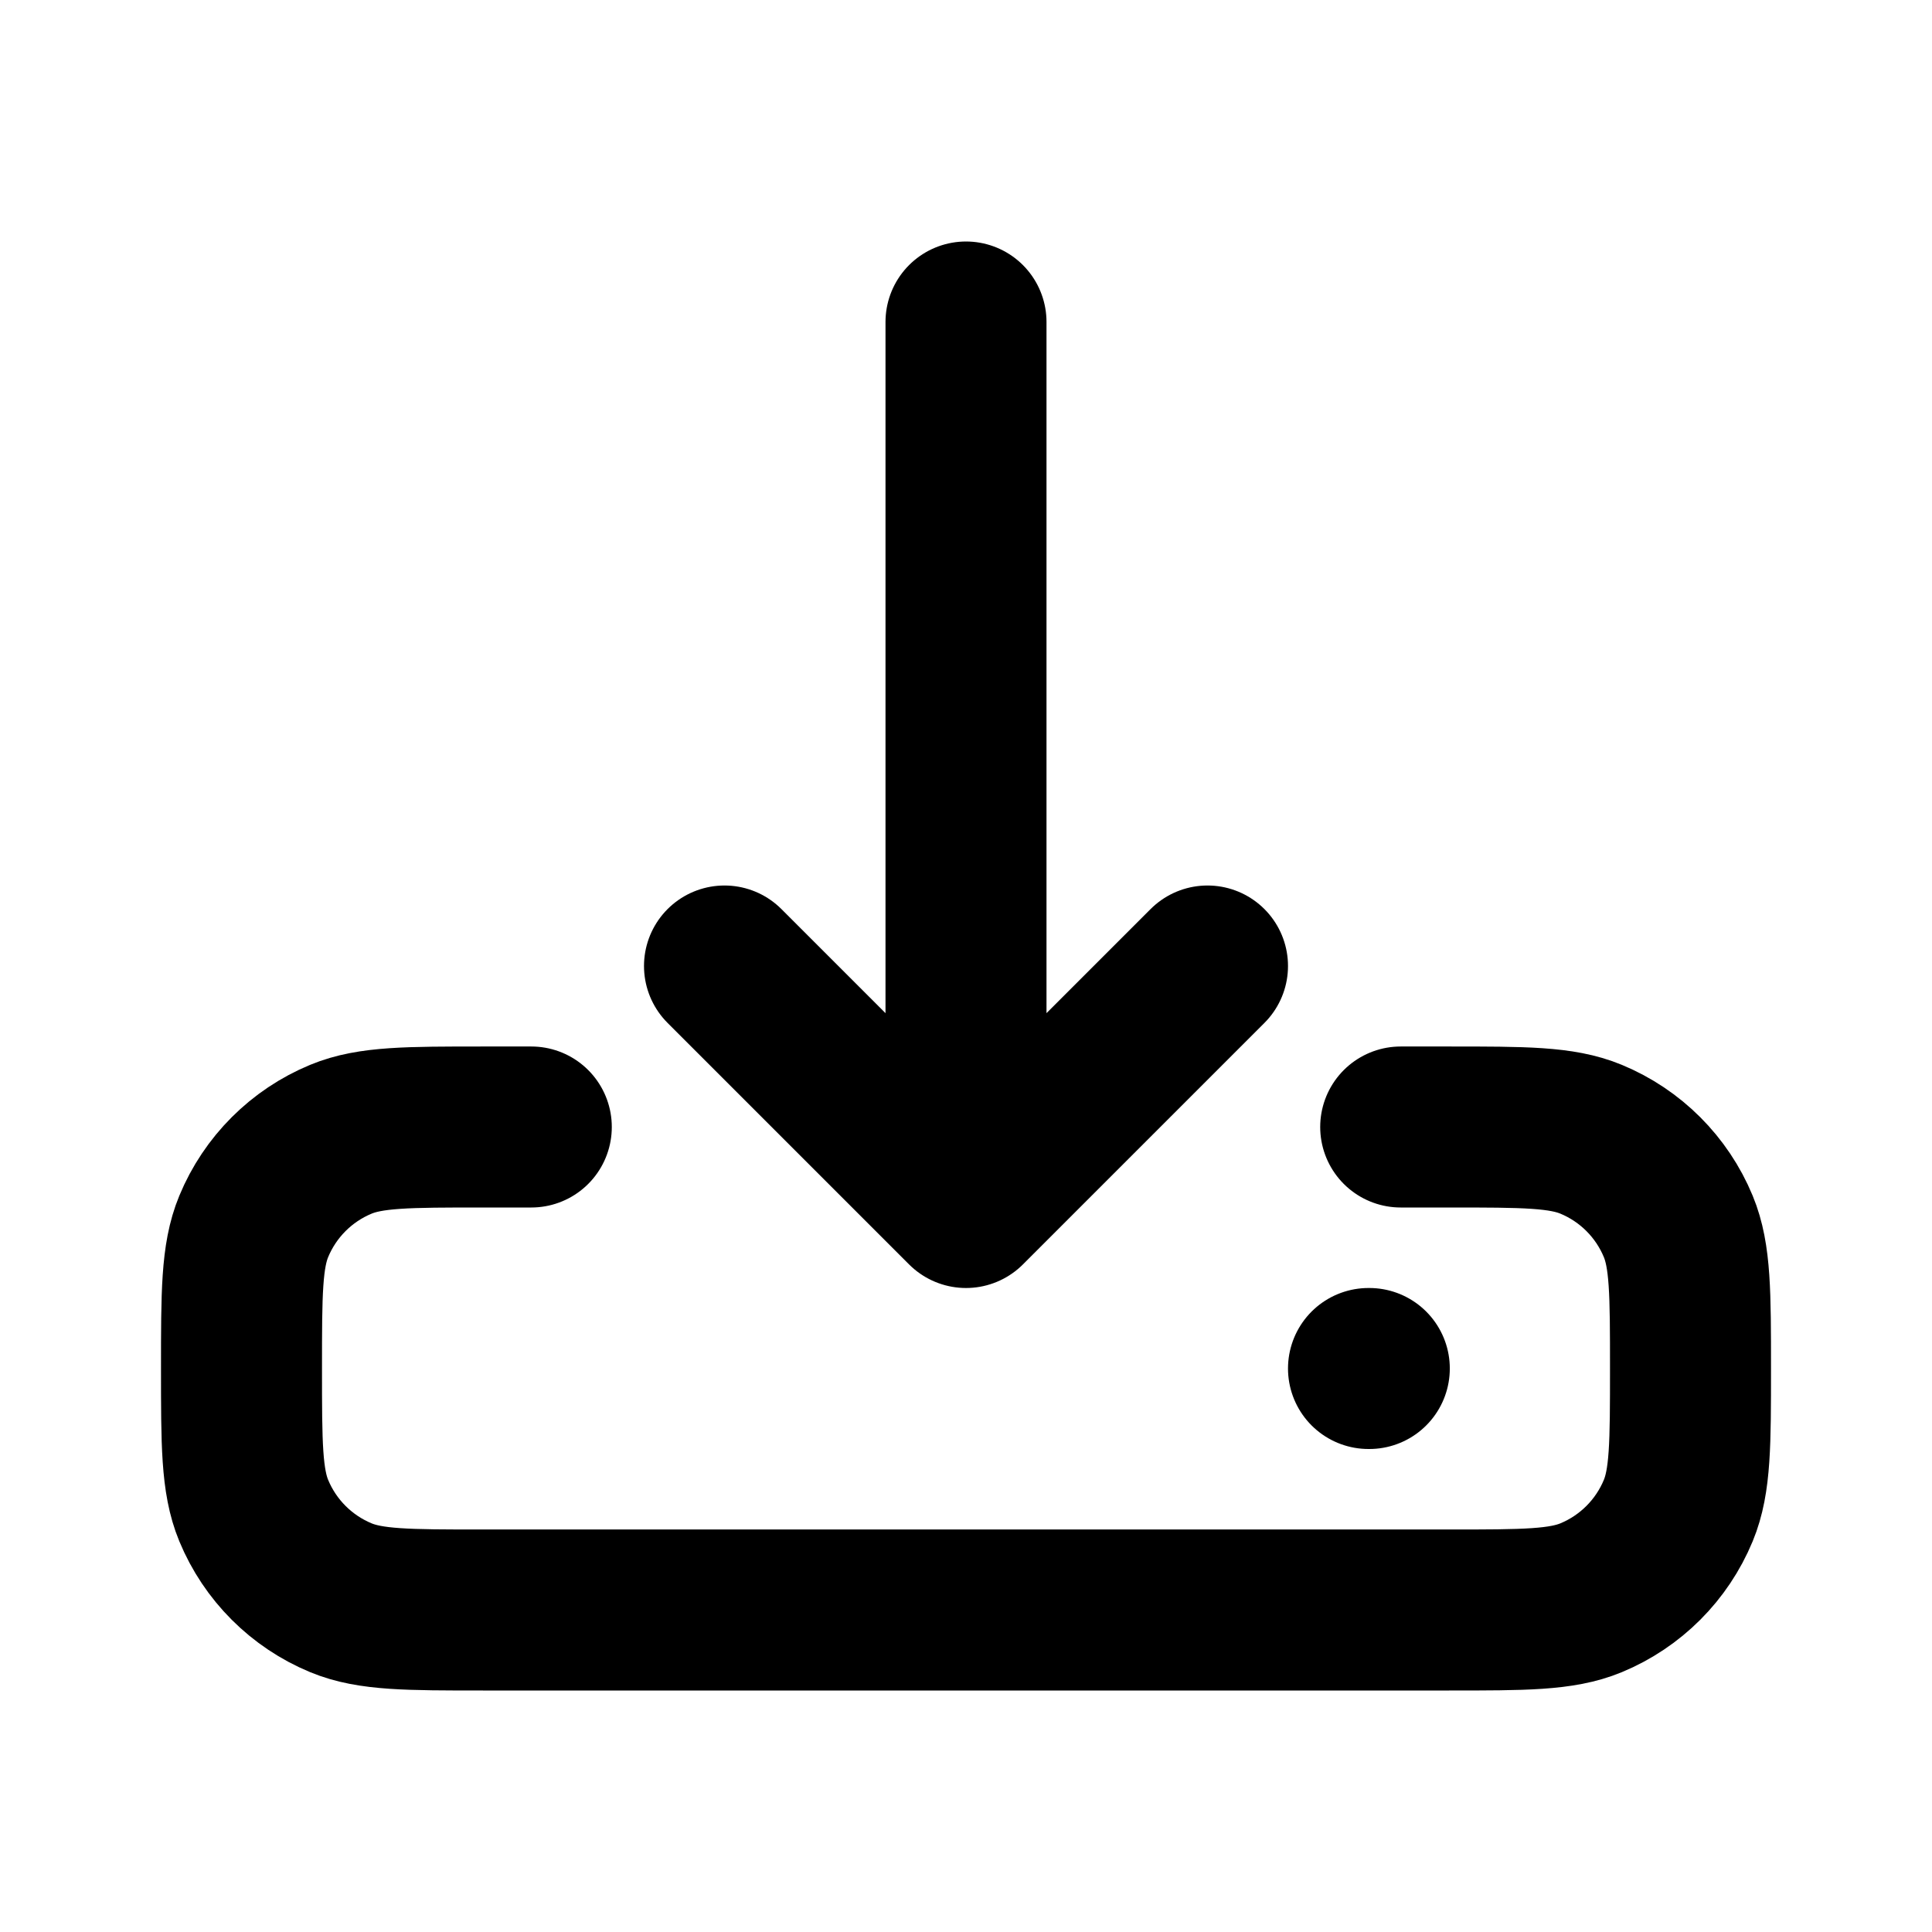
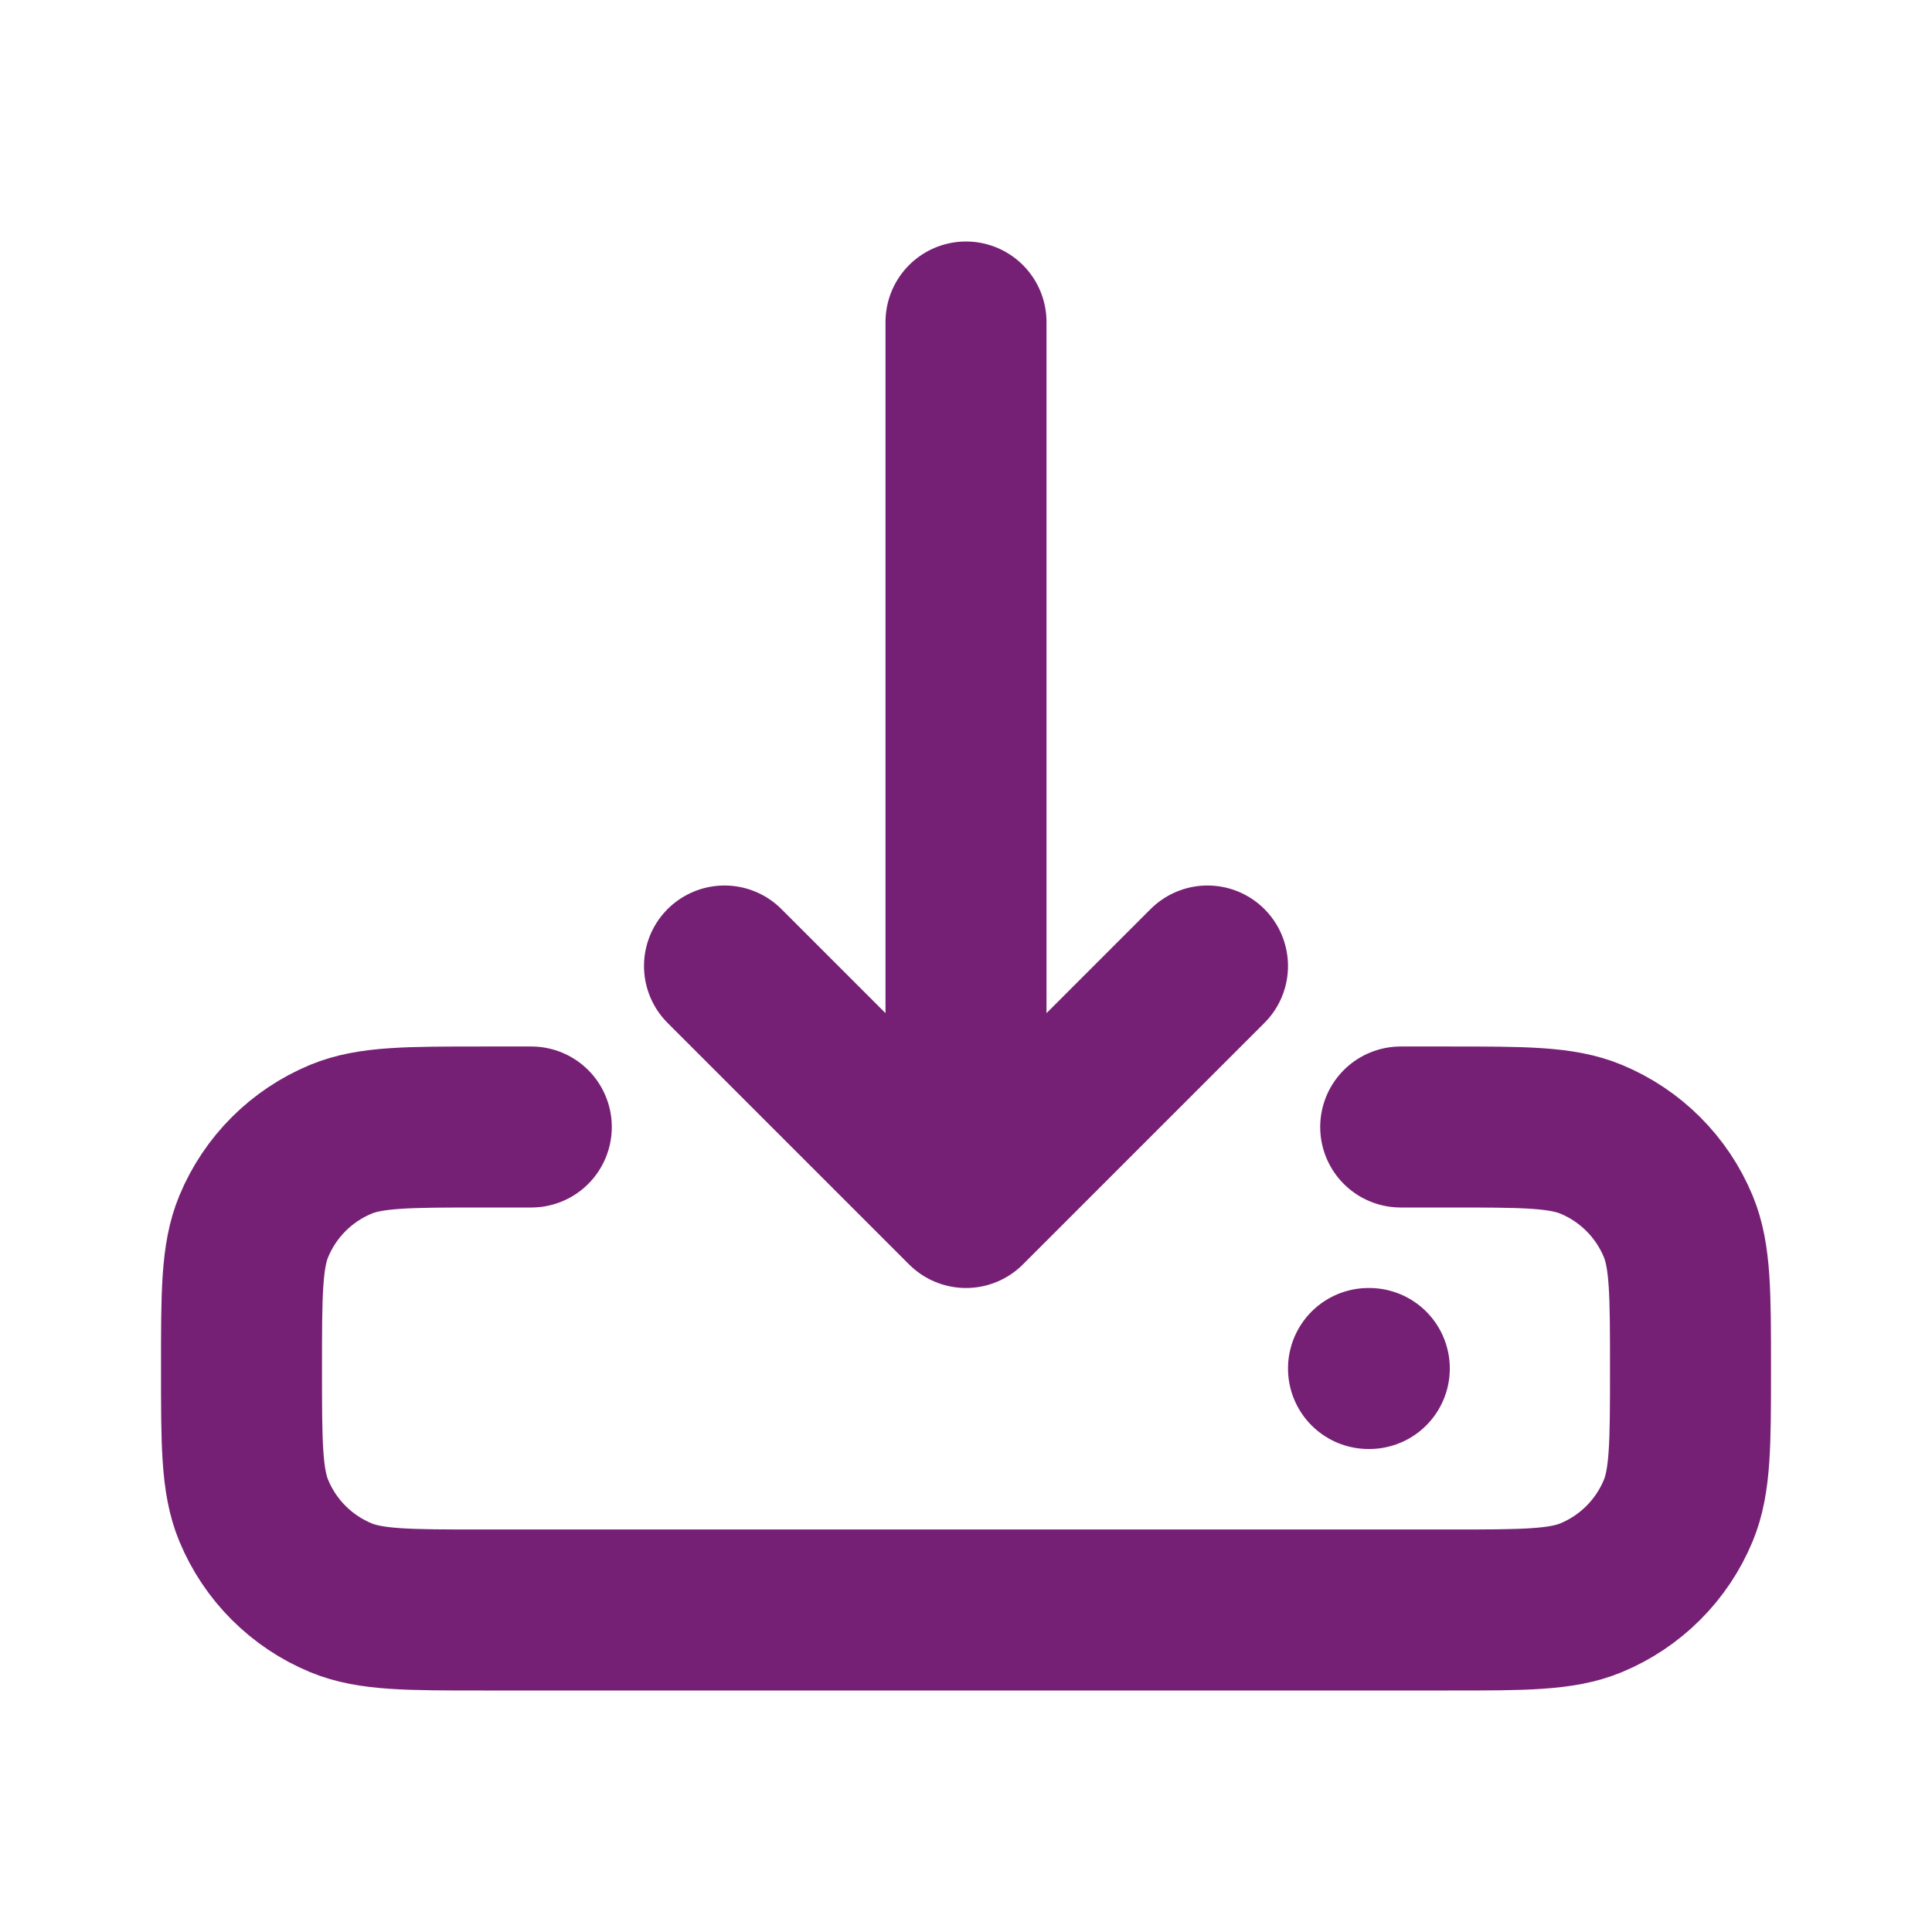
<svg xmlns="http://www.w3.org/2000/svg" viewBox="0 0 24 24" fill="none">
-   <path d="M17 17h.01m.39-3h.6c.932 0 1.398 0 1.765.152a2 2 0 0 1 1.083 1.083C21 15.602 21 16.068 21 17s0 1.398-.152 1.765a2 2 0 0 1-1.083 1.083C19.398 20 18.932 20 18 20H6c-.932 0-1.398 0-1.765-.152a2 2 0 0 1-1.083-1.083C3 18.398 3 17.932 3 17s0-1.398.152-1.765a2 2 0 0 1 1.083-1.083C4.602 14 5.068 14 6 14h.6m5.4 1V4m0 11-3-3m3 3 3-3" stroke="#000" stroke-width="2" stroke-linecap="round" stroke-linejoin="round" />
+   <path d="M17 17h.01m.39-3h.6c.932 0 1.398 0 1.765.152a2 2 0 0 1 1.083 1.083C21 15.602 21 16.068 21 17s0 1.398-.152 1.765a2 2 0 0 1-1.083 1.083C19.398 20 18.932 20 18 20H6c-.932 0-1.398 0-1.765-.152a2 2 0 0 1-1.083-1.083C3 18.398 3 17.932 3 17s0-1.398.152-1.765a2 2 0 0 1 1.083-1.083C4.602 14 5.068 14 6 14h.6m5.4 1V4m0 11-3-3m3 3 3-3" stroke="#762075" stroke-width="2" stroke-linecap="round" stroke-linejoin="round" />
</svg>
